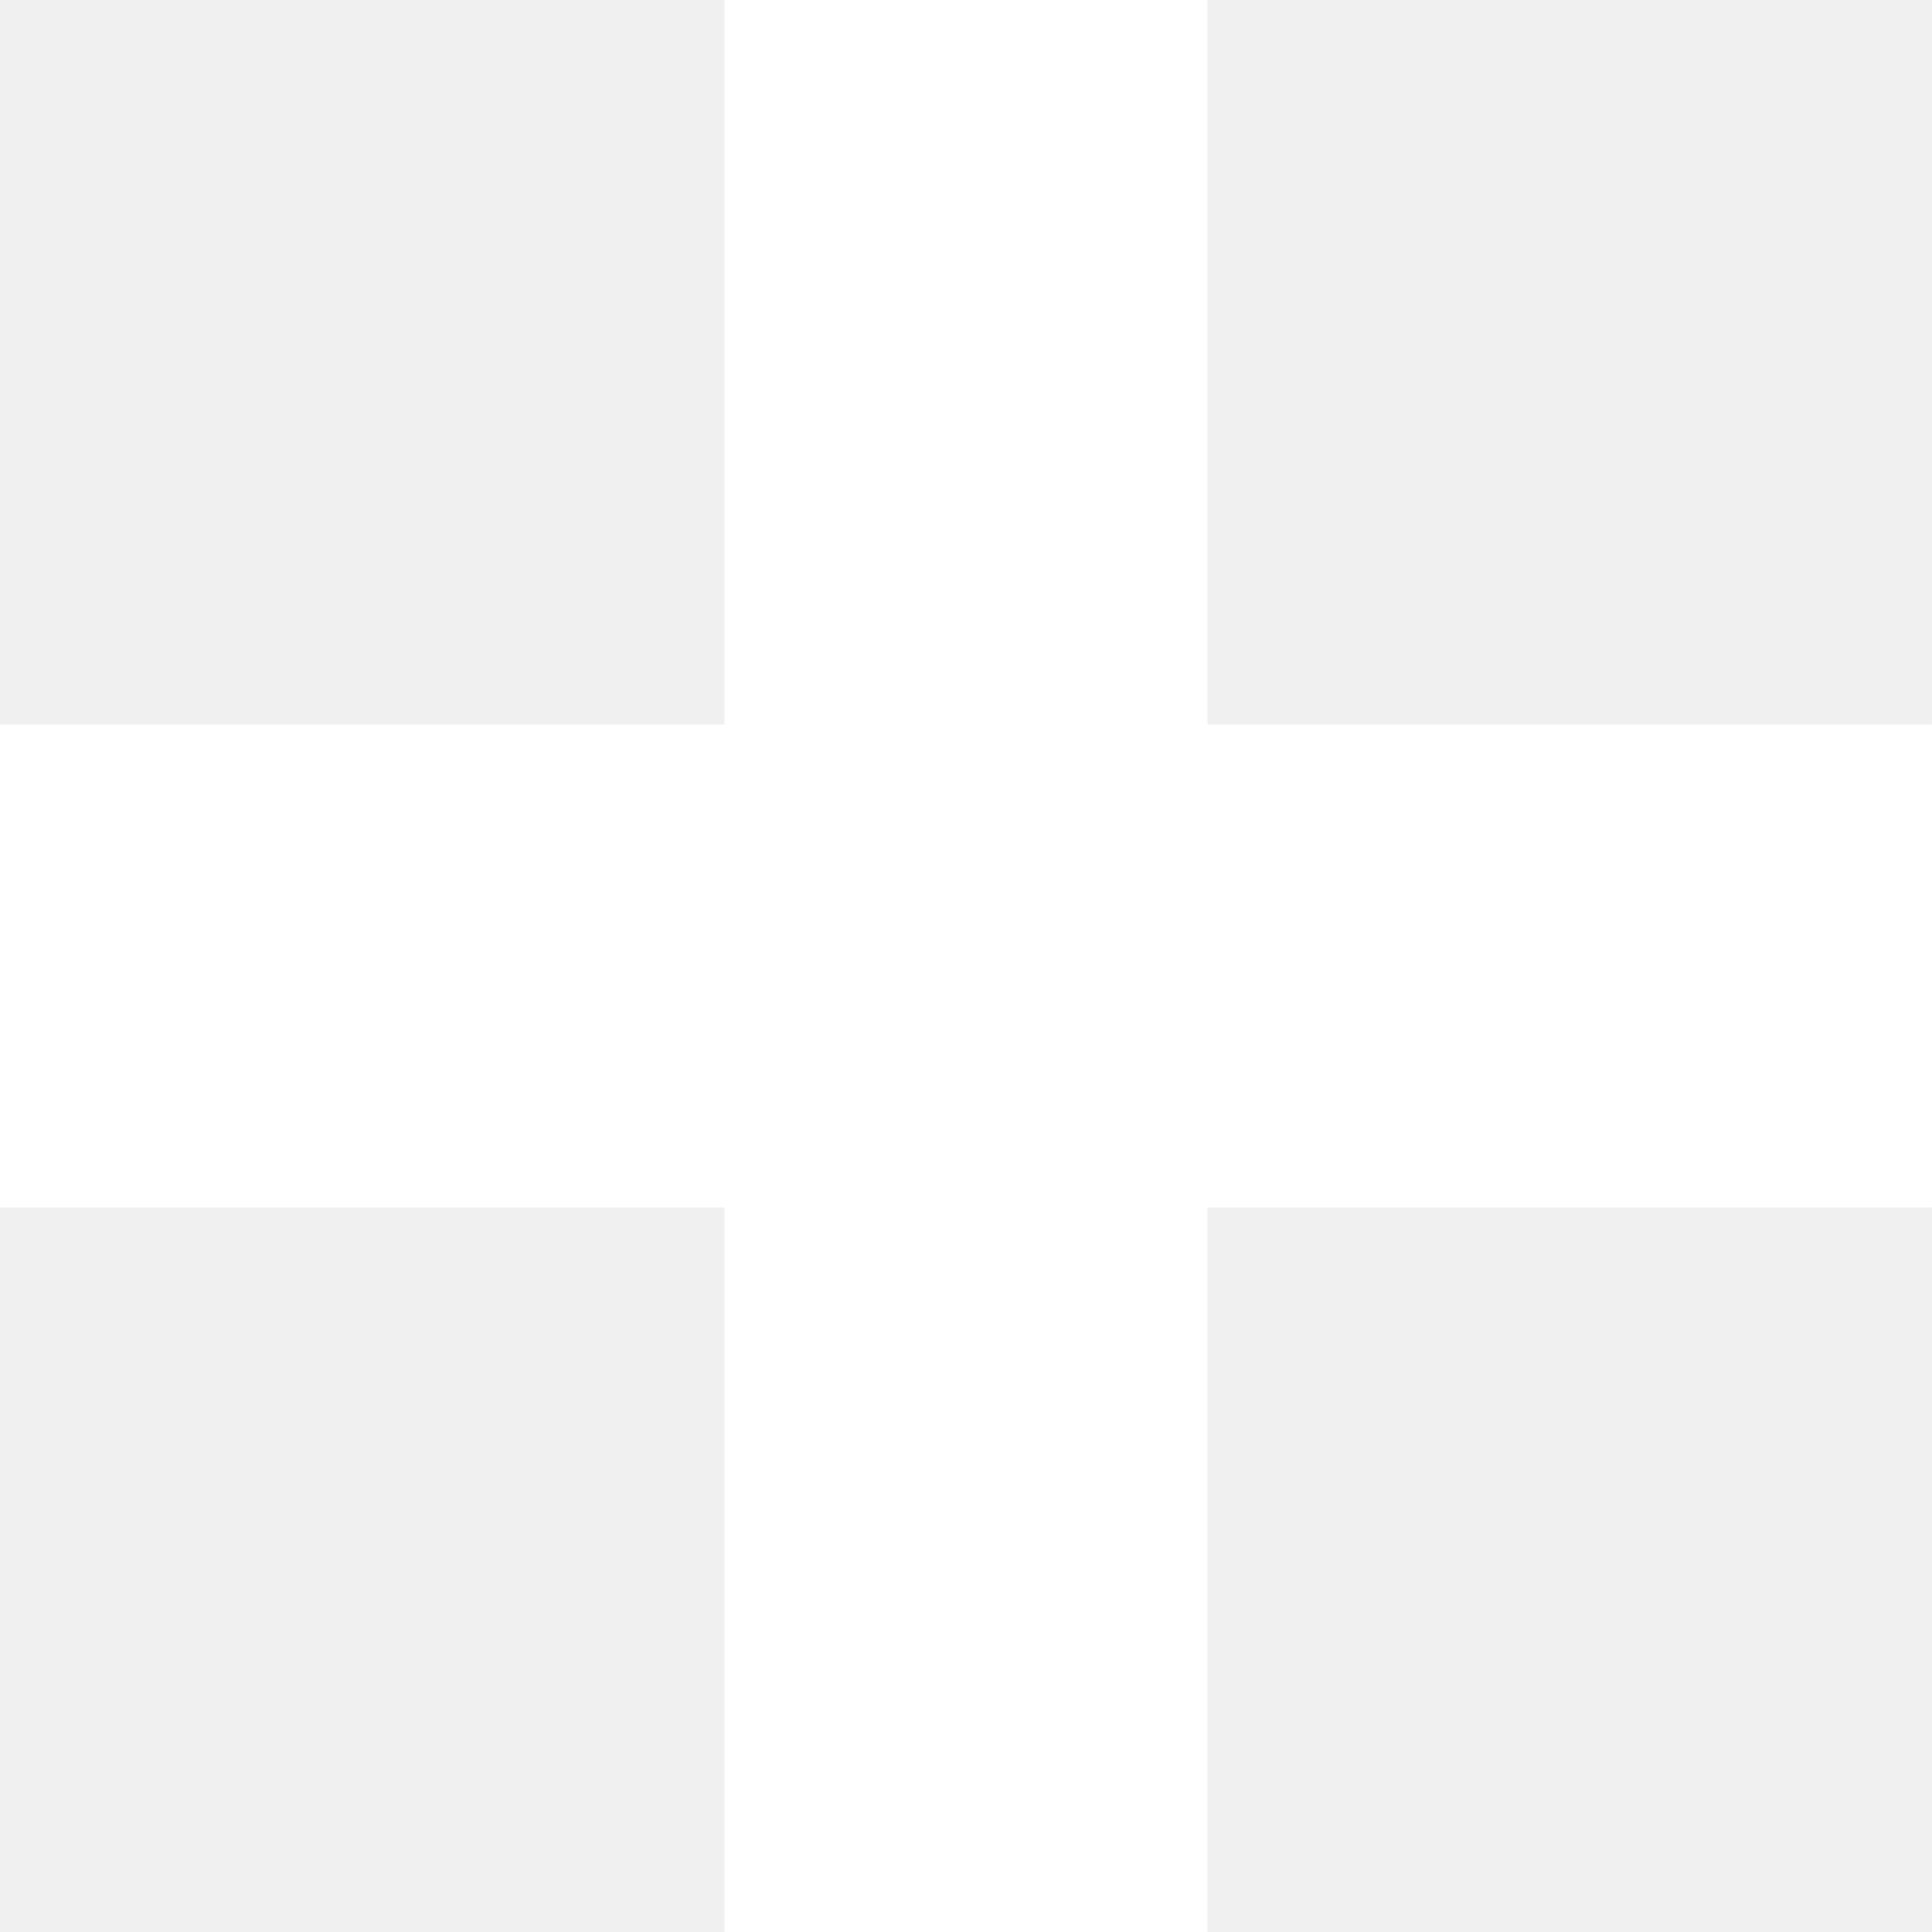
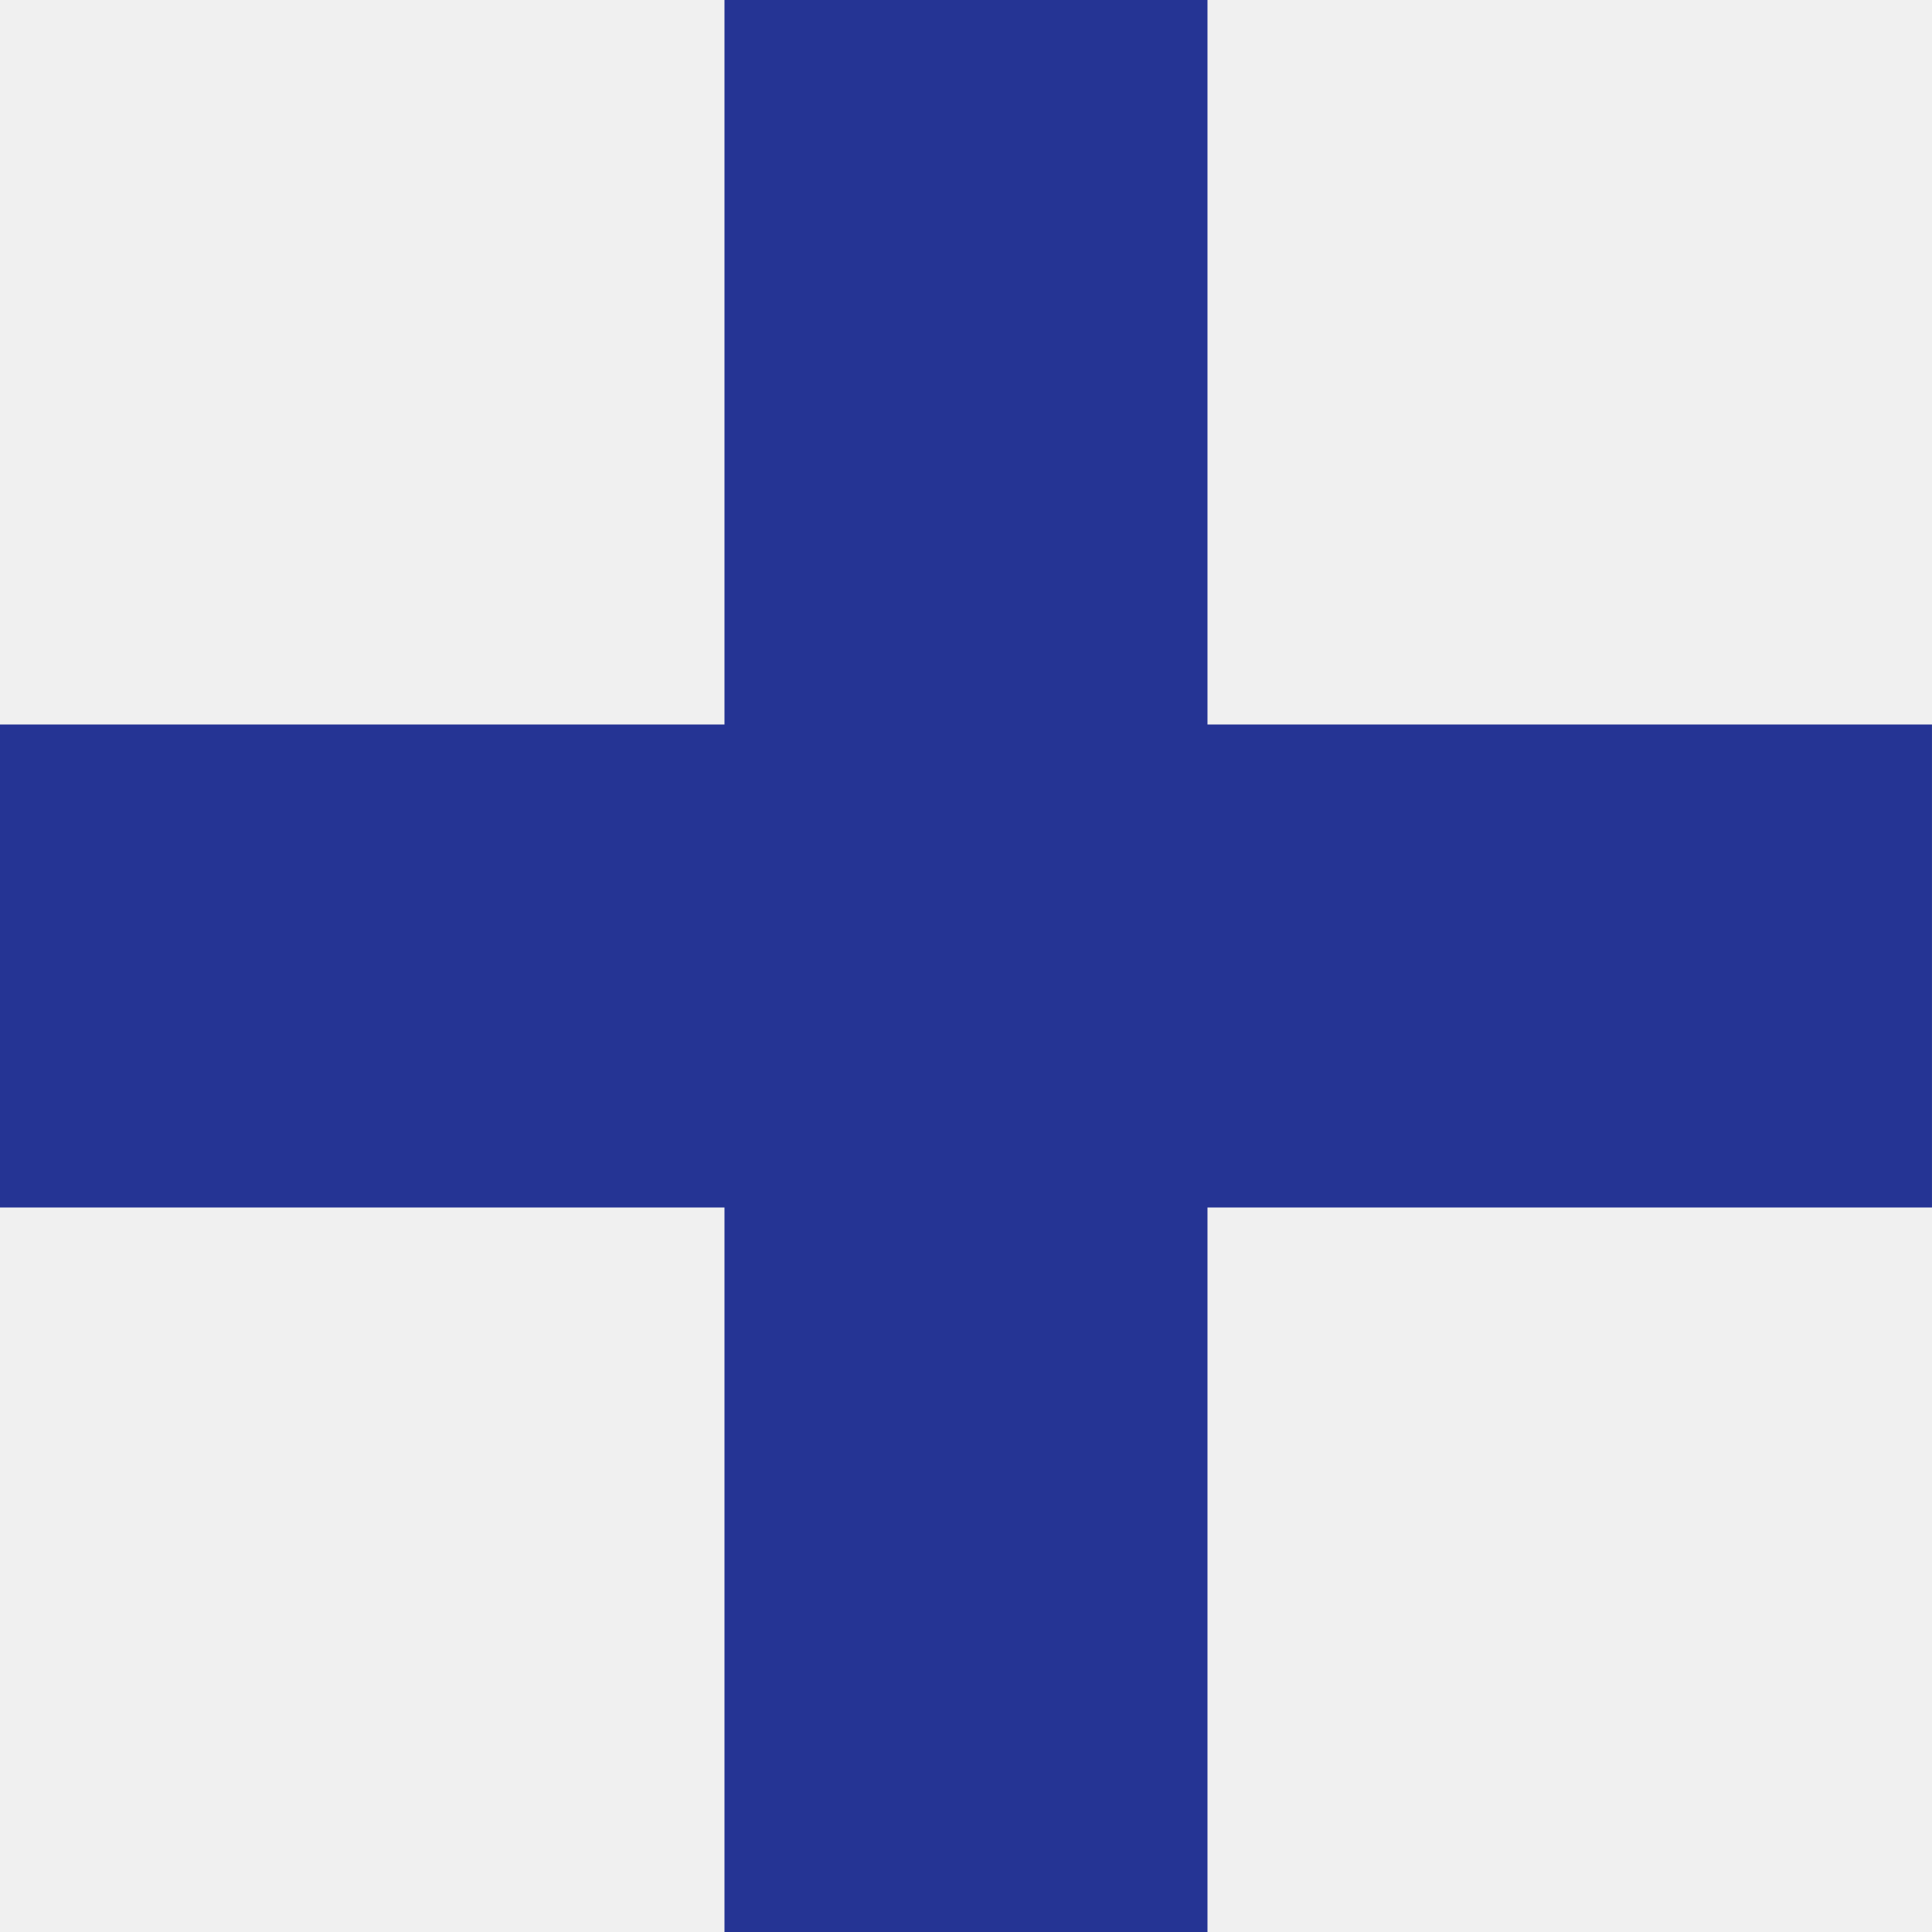
<svg xmlns="http://www.w3.org/2000/svg" viewBox="1574.174 104 80 80">
  <defs>
    <style>
      .cls-1 {
-         fill: #fff;
+         fill: #253494;
      }
    </style>
  </defs>
  <g id="Group_40" data-name="Group 40" transform="translate(1522.641 -421.359)">
    <path id="Path_44" data-name="Path 44" class="cls-1" d="M1843.309,525.359h20v40h-20Z" transform="translate(-1761.777 0)" />
    <path id="Path_45" data-name="Path 45" class="cls-1" d="M1843.309,525.359h20v40h-20Z" transform="translate(-1761.777 40)" />
    <path id="Path_46" data-name="Path 46" class="cls-1" d="M0,0H20V40H0Z" transform="translate(131.532 555.359) rotate(90)" />
    <path id="Path_47" data-name="Path 47" class="cls-1" d="M0,0H20V40H0Z" transform="translate(91.532 555.359) rotate(90)" />
  </g>
</svg>
